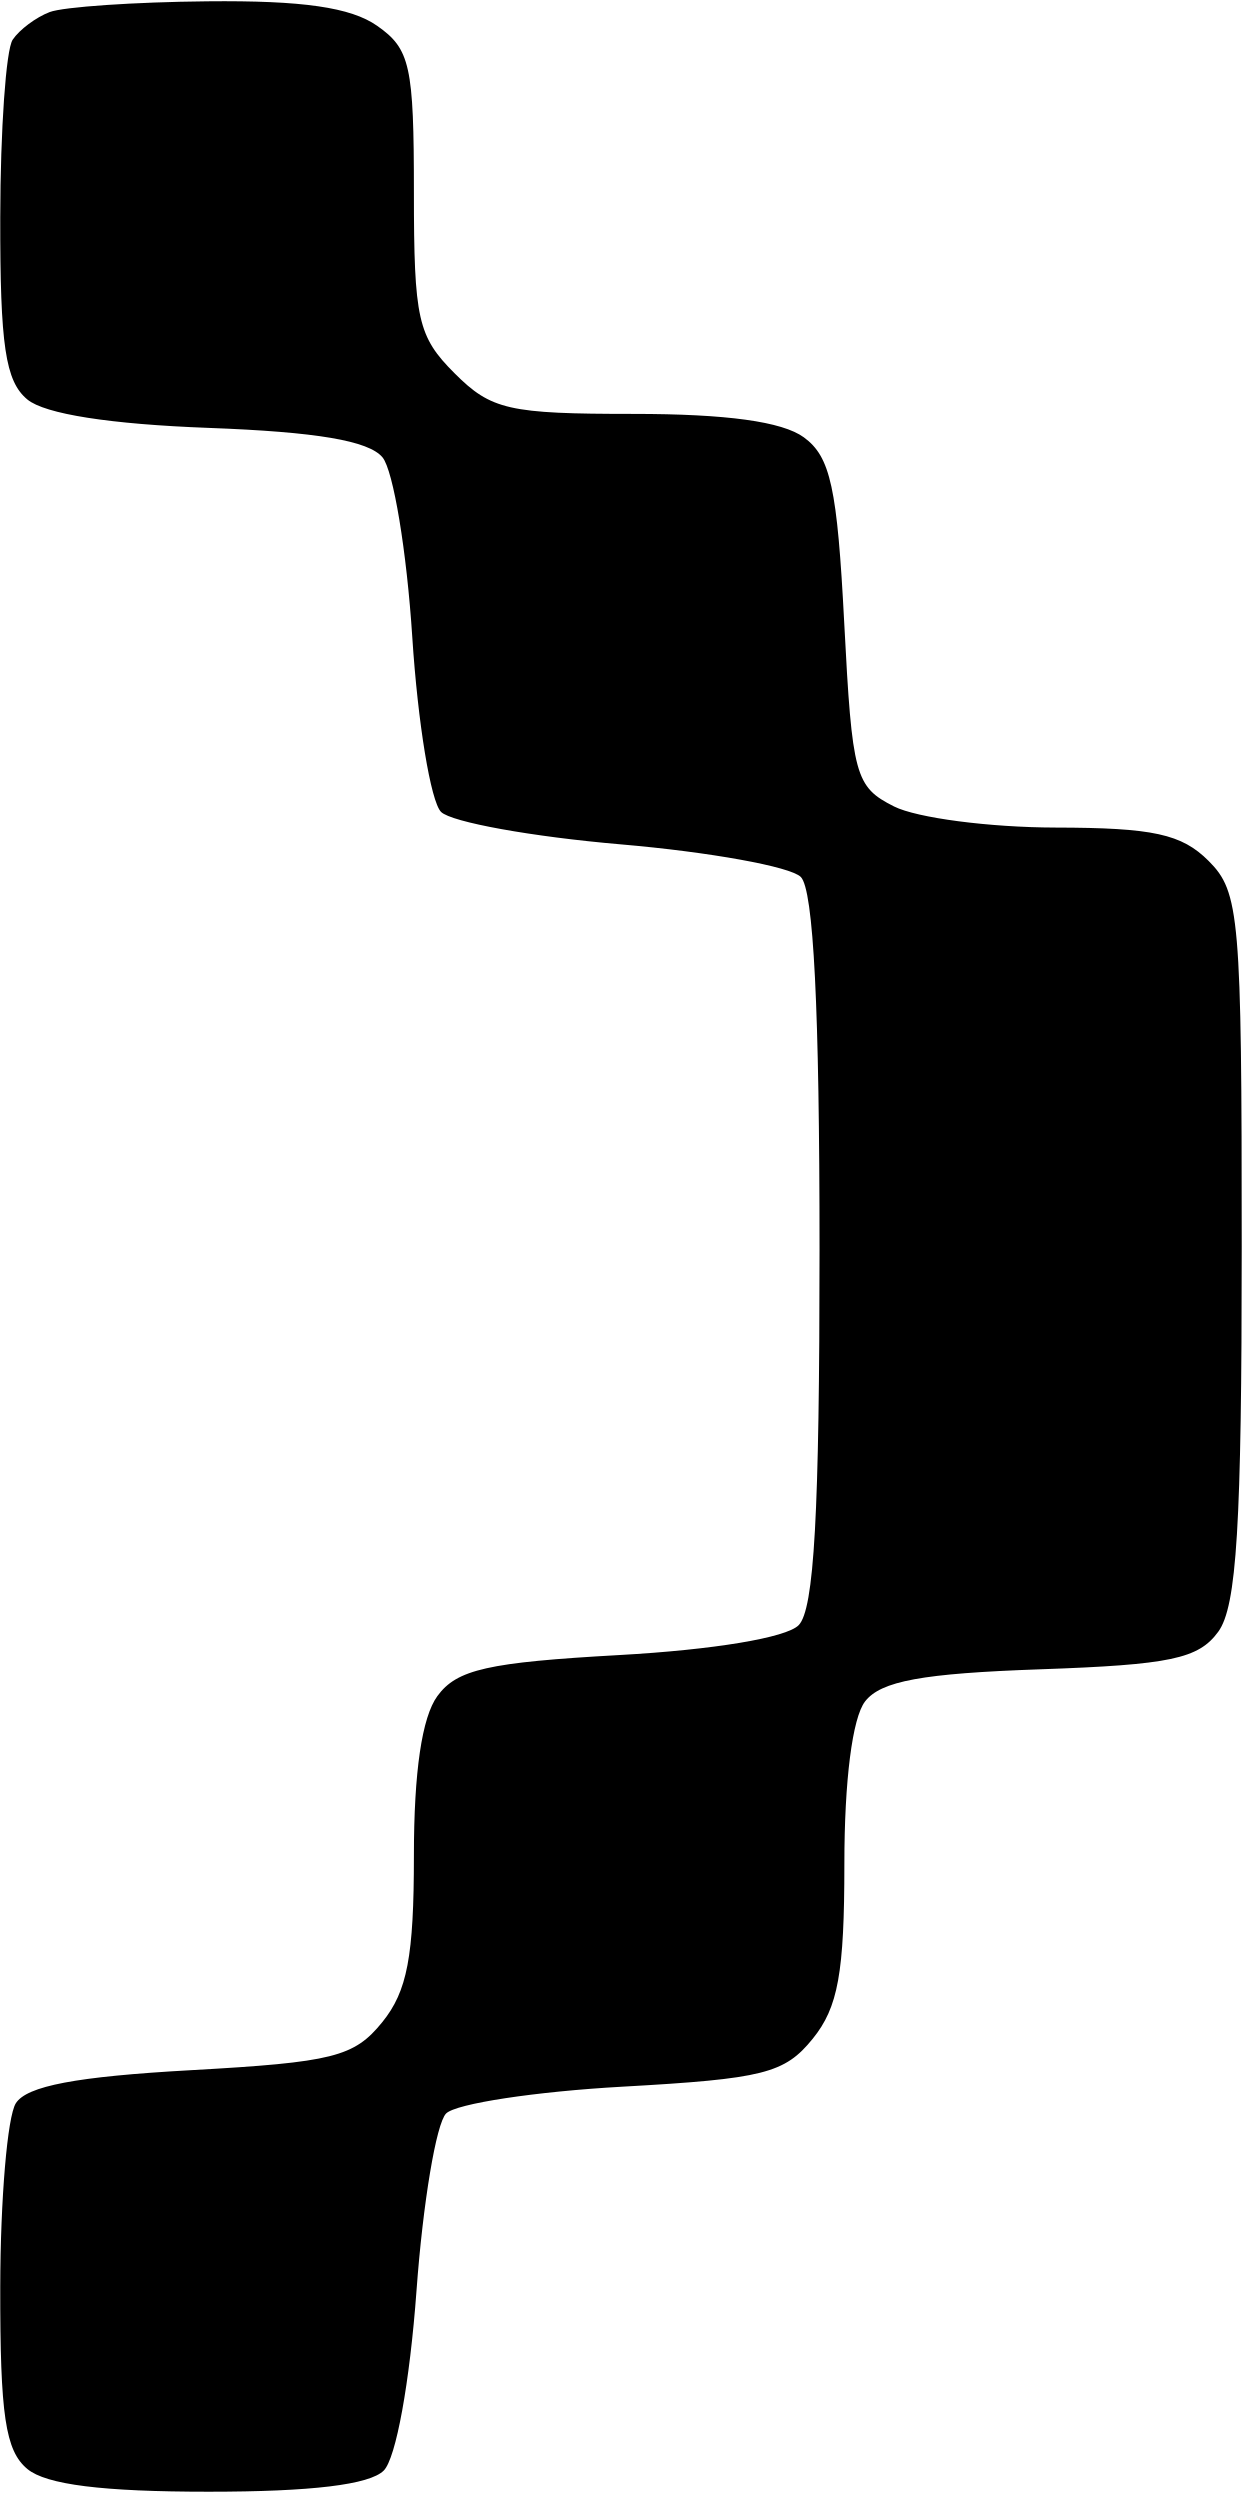
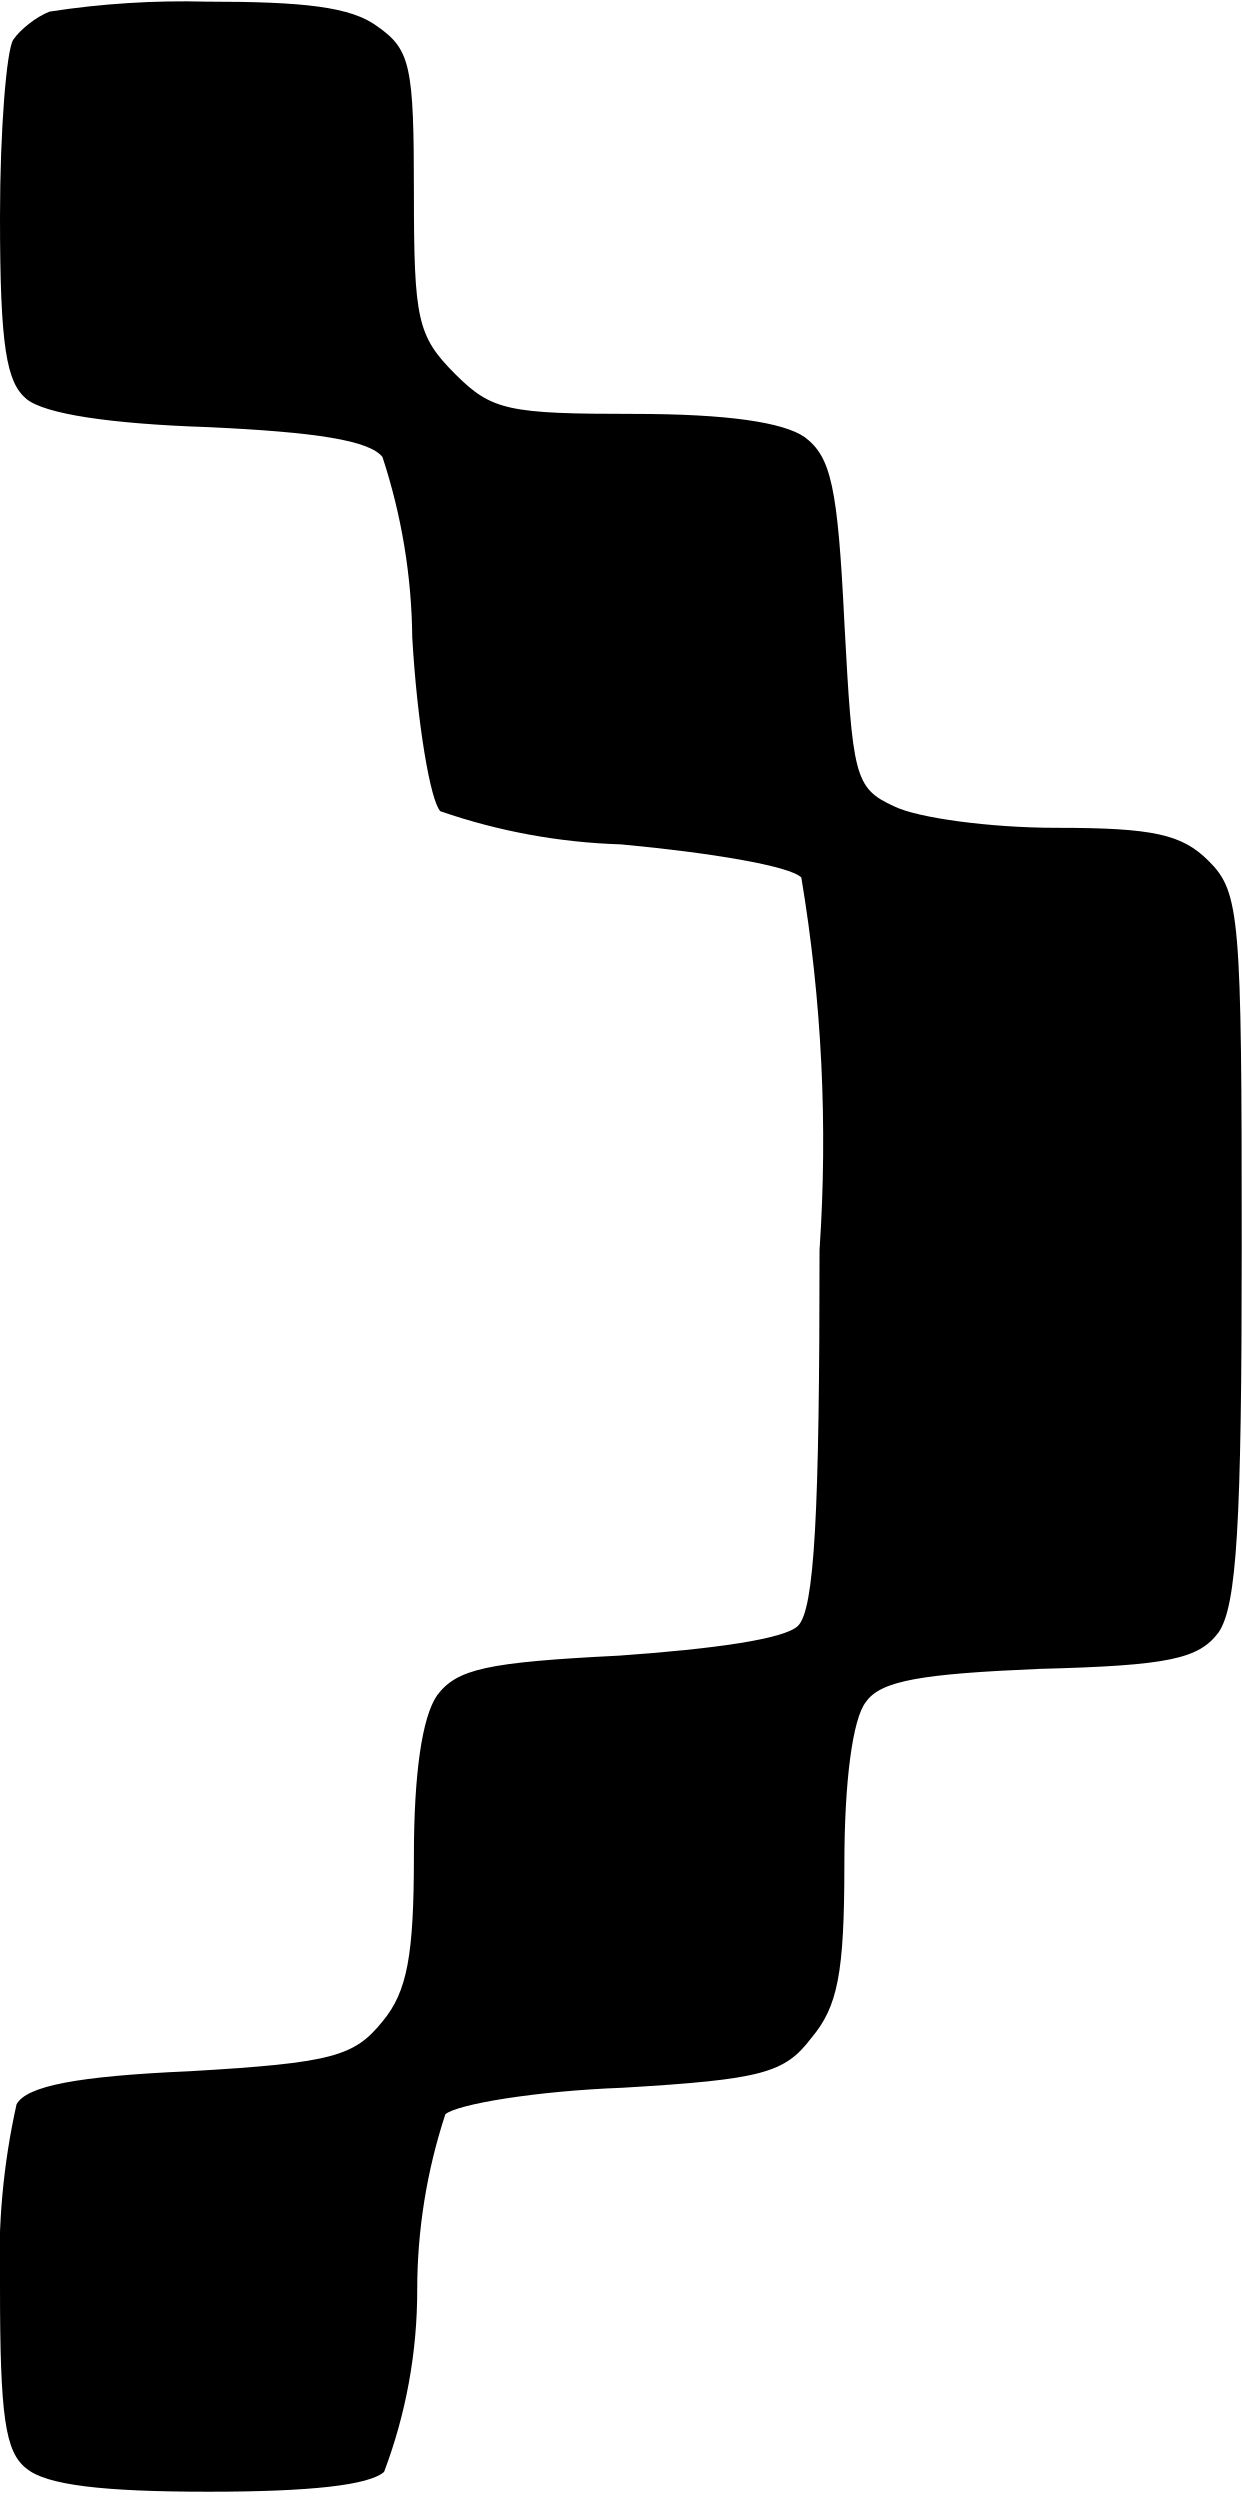
- <svg xmlns="http://www.w3.org/2000/svg" width="75" height="151" viewBox="0 0 75 151" fill="none">
-   <path fill-rule="evenodd" clip-rule="evenodd" d="M22.777 1.557C24.777 2.957 25 3.964 25 11.602C25 19.282 25.234 20.325 27.455 22.545C29.669 24.76 30.727 25 38.263 25C43.885 25 47.25 25.463 48.551 26.414C50.164 27.593 50.569 29.455 50.992 37.639C51.47 46.865 51.649 47.525 54 48.71C55.375 49.403 59.762 49.977 63.75 49.985C69.654 49.997 71.371 50.371 73 52C74.875 53.875 75 55.333 75 75.309C75 92.129 74.701 97.027 73.581 98.559C72.387 100.193 70.685 100.552 62.831 100.826C55.702 101.075 53.205 101.533 52.25 102.767C51.483 103.758 51 107.55 51 112.58C51 119.161 50.623 121.244 49.089 123.139C47.39 125.238 46.116 125.559 37.604 126.035C32.339 126.329 27.542 127.058 26.945 127.655C26.348 128.252 25.544 133.061 25.158 138.342C24.751 143.907 23.918 148.482 23.178 149.222C22.324 150.076 18.816 150.5 12.604 150.5C6.194 150.5 2.794 150.074 1.654 149.128C0.323 148.023 0.003 145.876 0.015 138.128C0.024 132.832 0.447 127.842 0.955 127.039C1.618 125.991 4.609 125.425 11.529 125.039C20.118 124.559 21.388 124.241 23.089 122.139C24.6 120.272 25 118.169 25 112.08C25 107.012 25.485 103.719 26.419 102.441C27.596 100.831 29.469 100.409 37.403 99.965C43.109 99.646 47.48 98.92 48.235 98.165C49.176 97.224 49.5 91.425 49.5 75.5C49.5 60.892 49.14 53.74 48.367 52.967C47.744 52.344 42.854 51.459 37.5 51C32.146 50.541 27.259 49.659 26.639 49.039C26.019 48.419 25.237 43.669 24.902 38.485C24.567 33.3 23.758 28.413 23.103 27.624C22.269 26.619 19.127 26.087 12.608 25.845C6.645 25.624 2.71 25.007 1.651 24.128C0.323 23.024 0.003 20.87 0.015 13.128C0.024 7.832 0.361 3.005 0.765 2.4C1.169 1.795 2.175 1.043 3 0.729C3.825 0.415 8.112 0.122 12.527 0.079C18.278 0.022 21.185 0.442 22.777 1.557Z" fill="black" />
+ <svg xmlns="http://www.w3.org/2000/svg" fill="none" viewBox="0 0 75 151">
+   <path fill="#000" fill-rule="evenodd" d="M22.8 1.6C24.8 3 25 4 25 11.6c0 7.7.2 8.7 2.5 11 2.2 2.2 3.2 2.4 10.8 2.4 5.6 0 9 .5 10.3 1.4 1.6 1.2 2 3 2.4 11.2.5 9.3.6 10 3 11.1 1.4.7 5.8 1.3 9.8 1.3 5.9 0 7.6.4 9.2 2 1.9 1.9 2 3.3 2 23.3 0 16.8-.3 21.7-1.4 23.3-1.2 1.6-3 2-10.8 2.2-7.1.3-9.6.7-10.5 2-.8 1-1.3 4.8-1.3 9.8 0 6.6-.4 8.6-2 10.5-1.6 2.1-2.9 2.5-11.4 3-5.3.2-10 1-10.7 1.6a34 34 0 0 0-1.7 10.6 31 31 0 0 1-2 11c-.9.8-4.4 1.2-10.6 1.2-6.4 0-9.8-.4-11-1.4-1.3-1-1.6-3.2-1.6-11a43 43 0 0 1 1-11c.6-1.1 3.6-1.7 10.5-2 8.6-.5 9.9-.9 11.6-3 1.5-1.8 1.9-4 1.9-10 0-5 .5-8.4 1.4-9.7 1.2-1.6 3-2 11-2.4 5.7-.4 10-1 10.8-1.8 1-1 1.3-6.8 1.3-22.7A97 97 0 0 0 48.4 53c-.7-.7-5.5-1.5-10.9-2a36.8 36.8 0 0 1-10.9-2c-.6-.6-1.4-5.3-1.7-10.5a36 36 0 0 0-1.8-10.9c-.8-1-4-1.5-10.5-1.8-6-.2-9.9-.8-11-1.7C.4 23.1 0 21 0 13.1 0 7.8.4 3 .8 2.4 1.2 1.8 2.2 1 3 .7a53 53 0 0 1 9.5-.6c5.8 0 8.7.3 10.3 1.5Z" clip-rule="evenodd" />
</svg>
